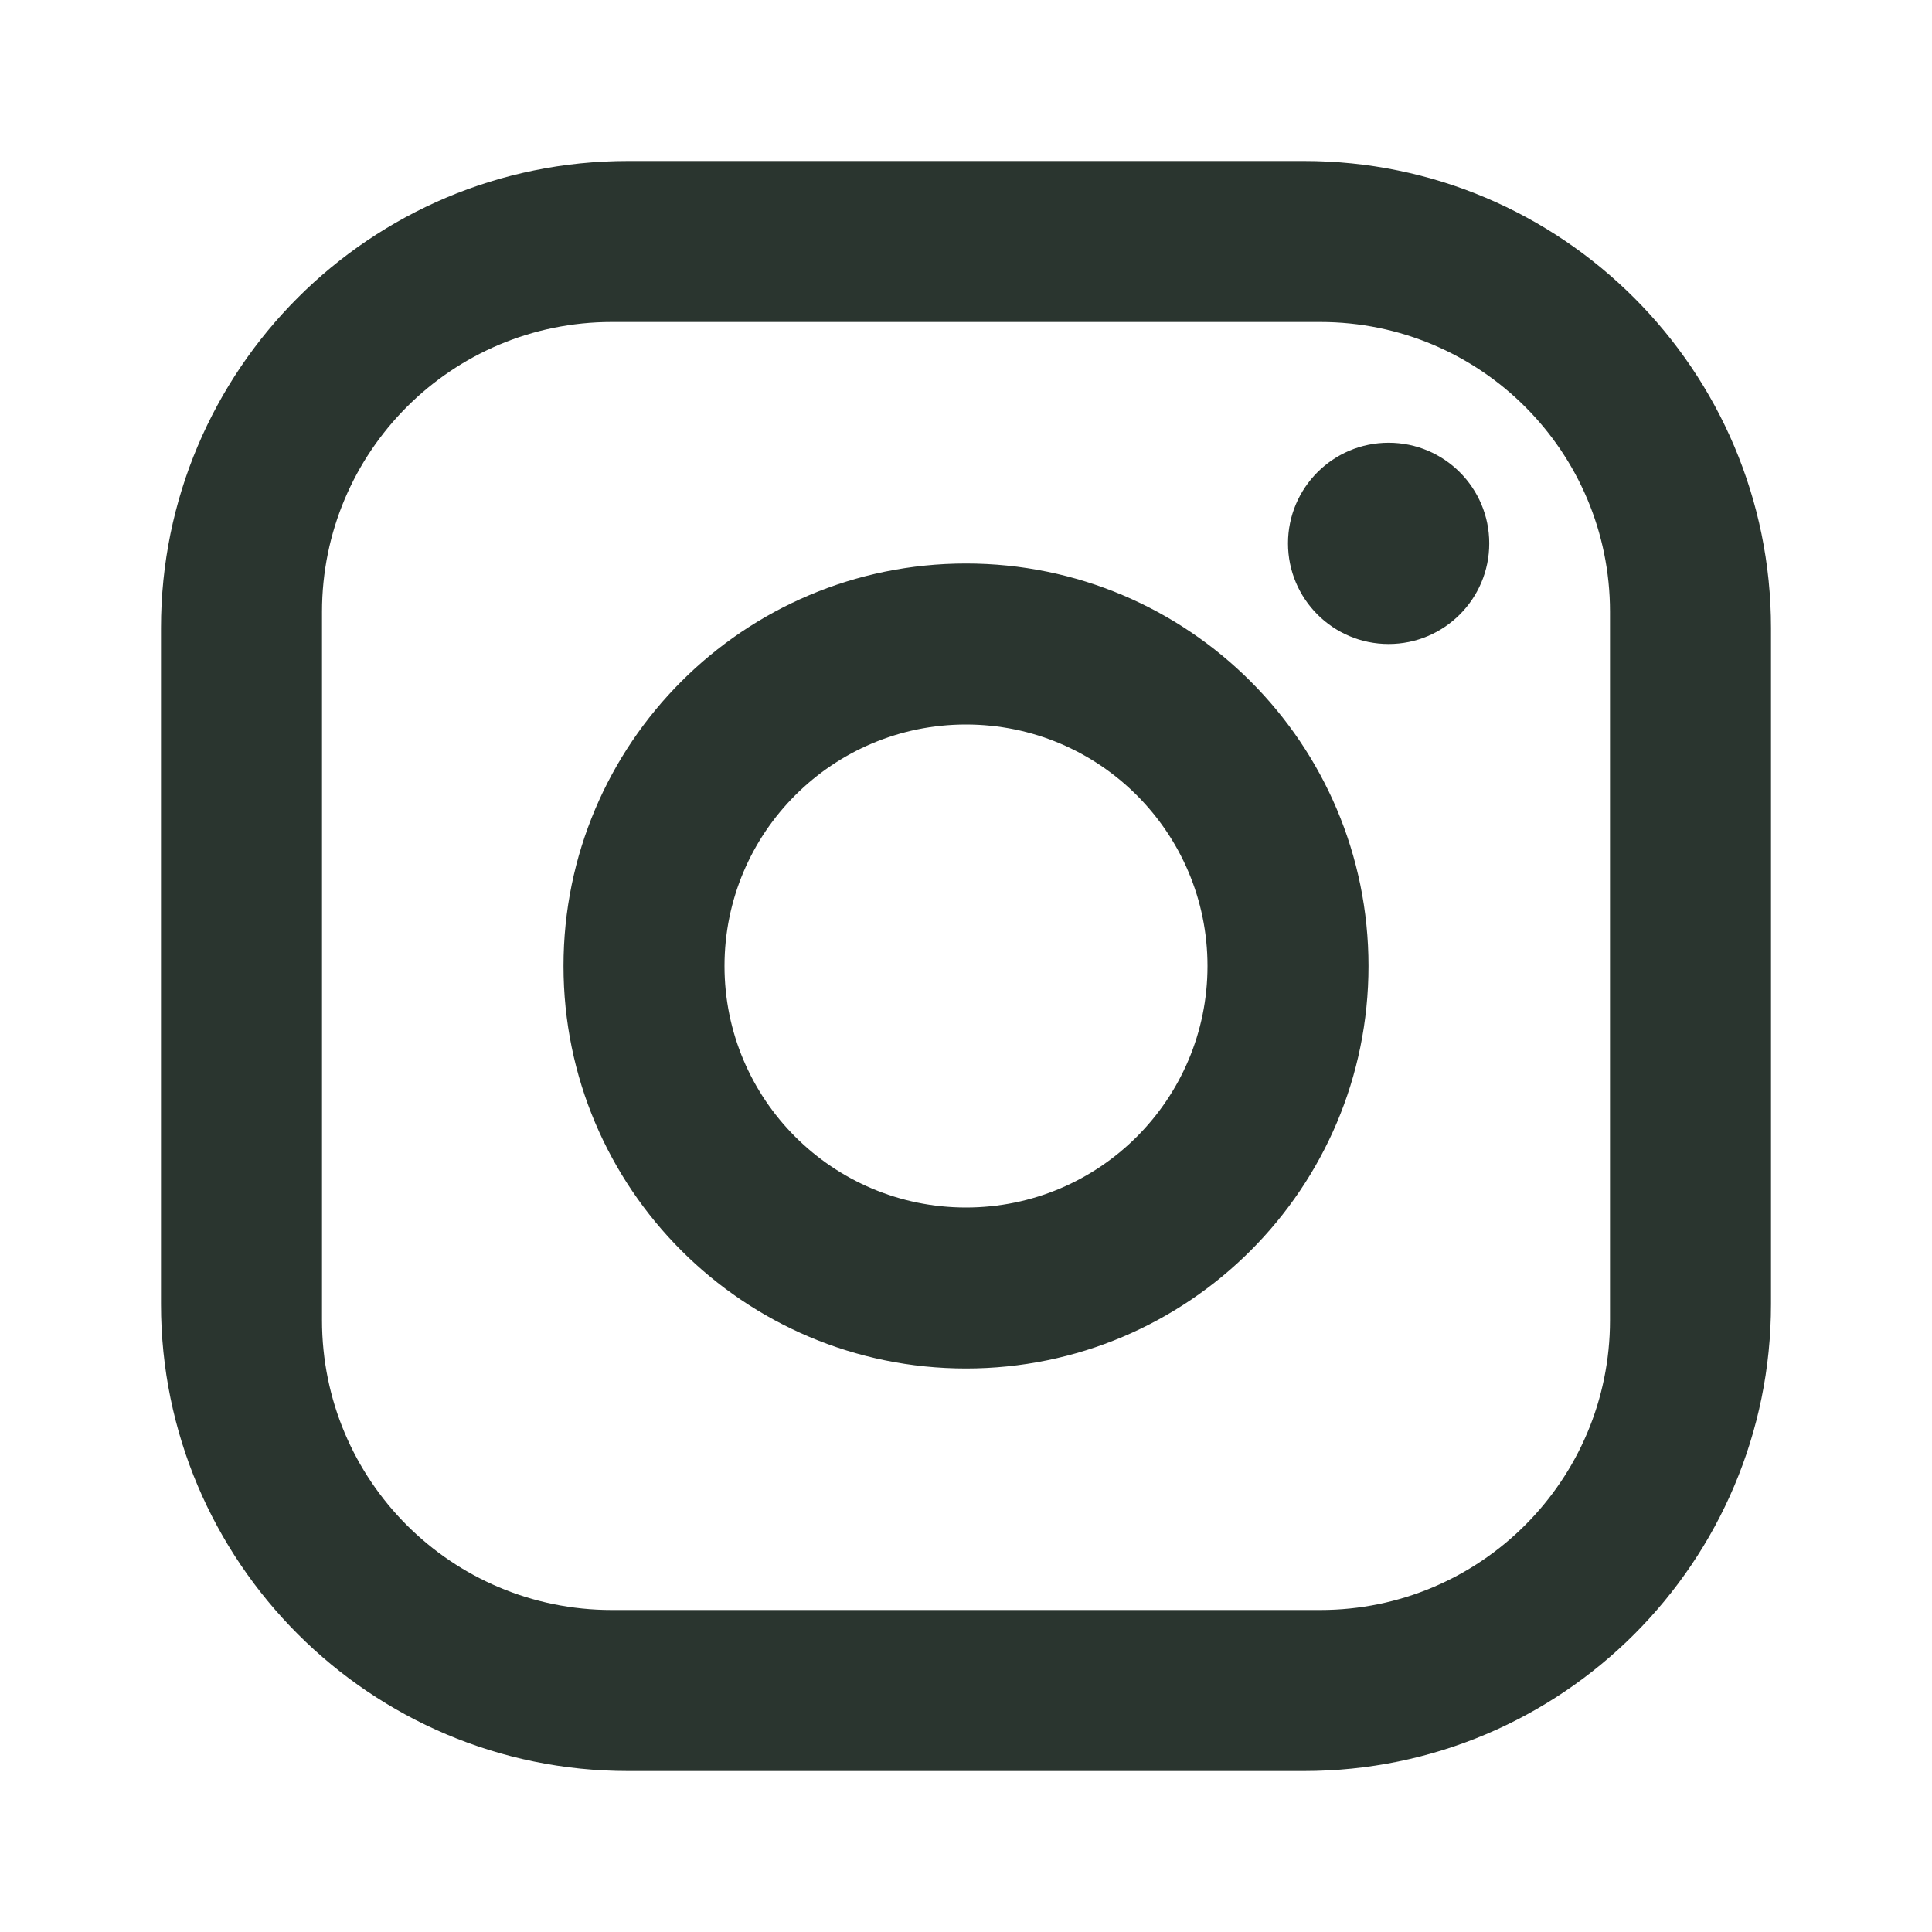
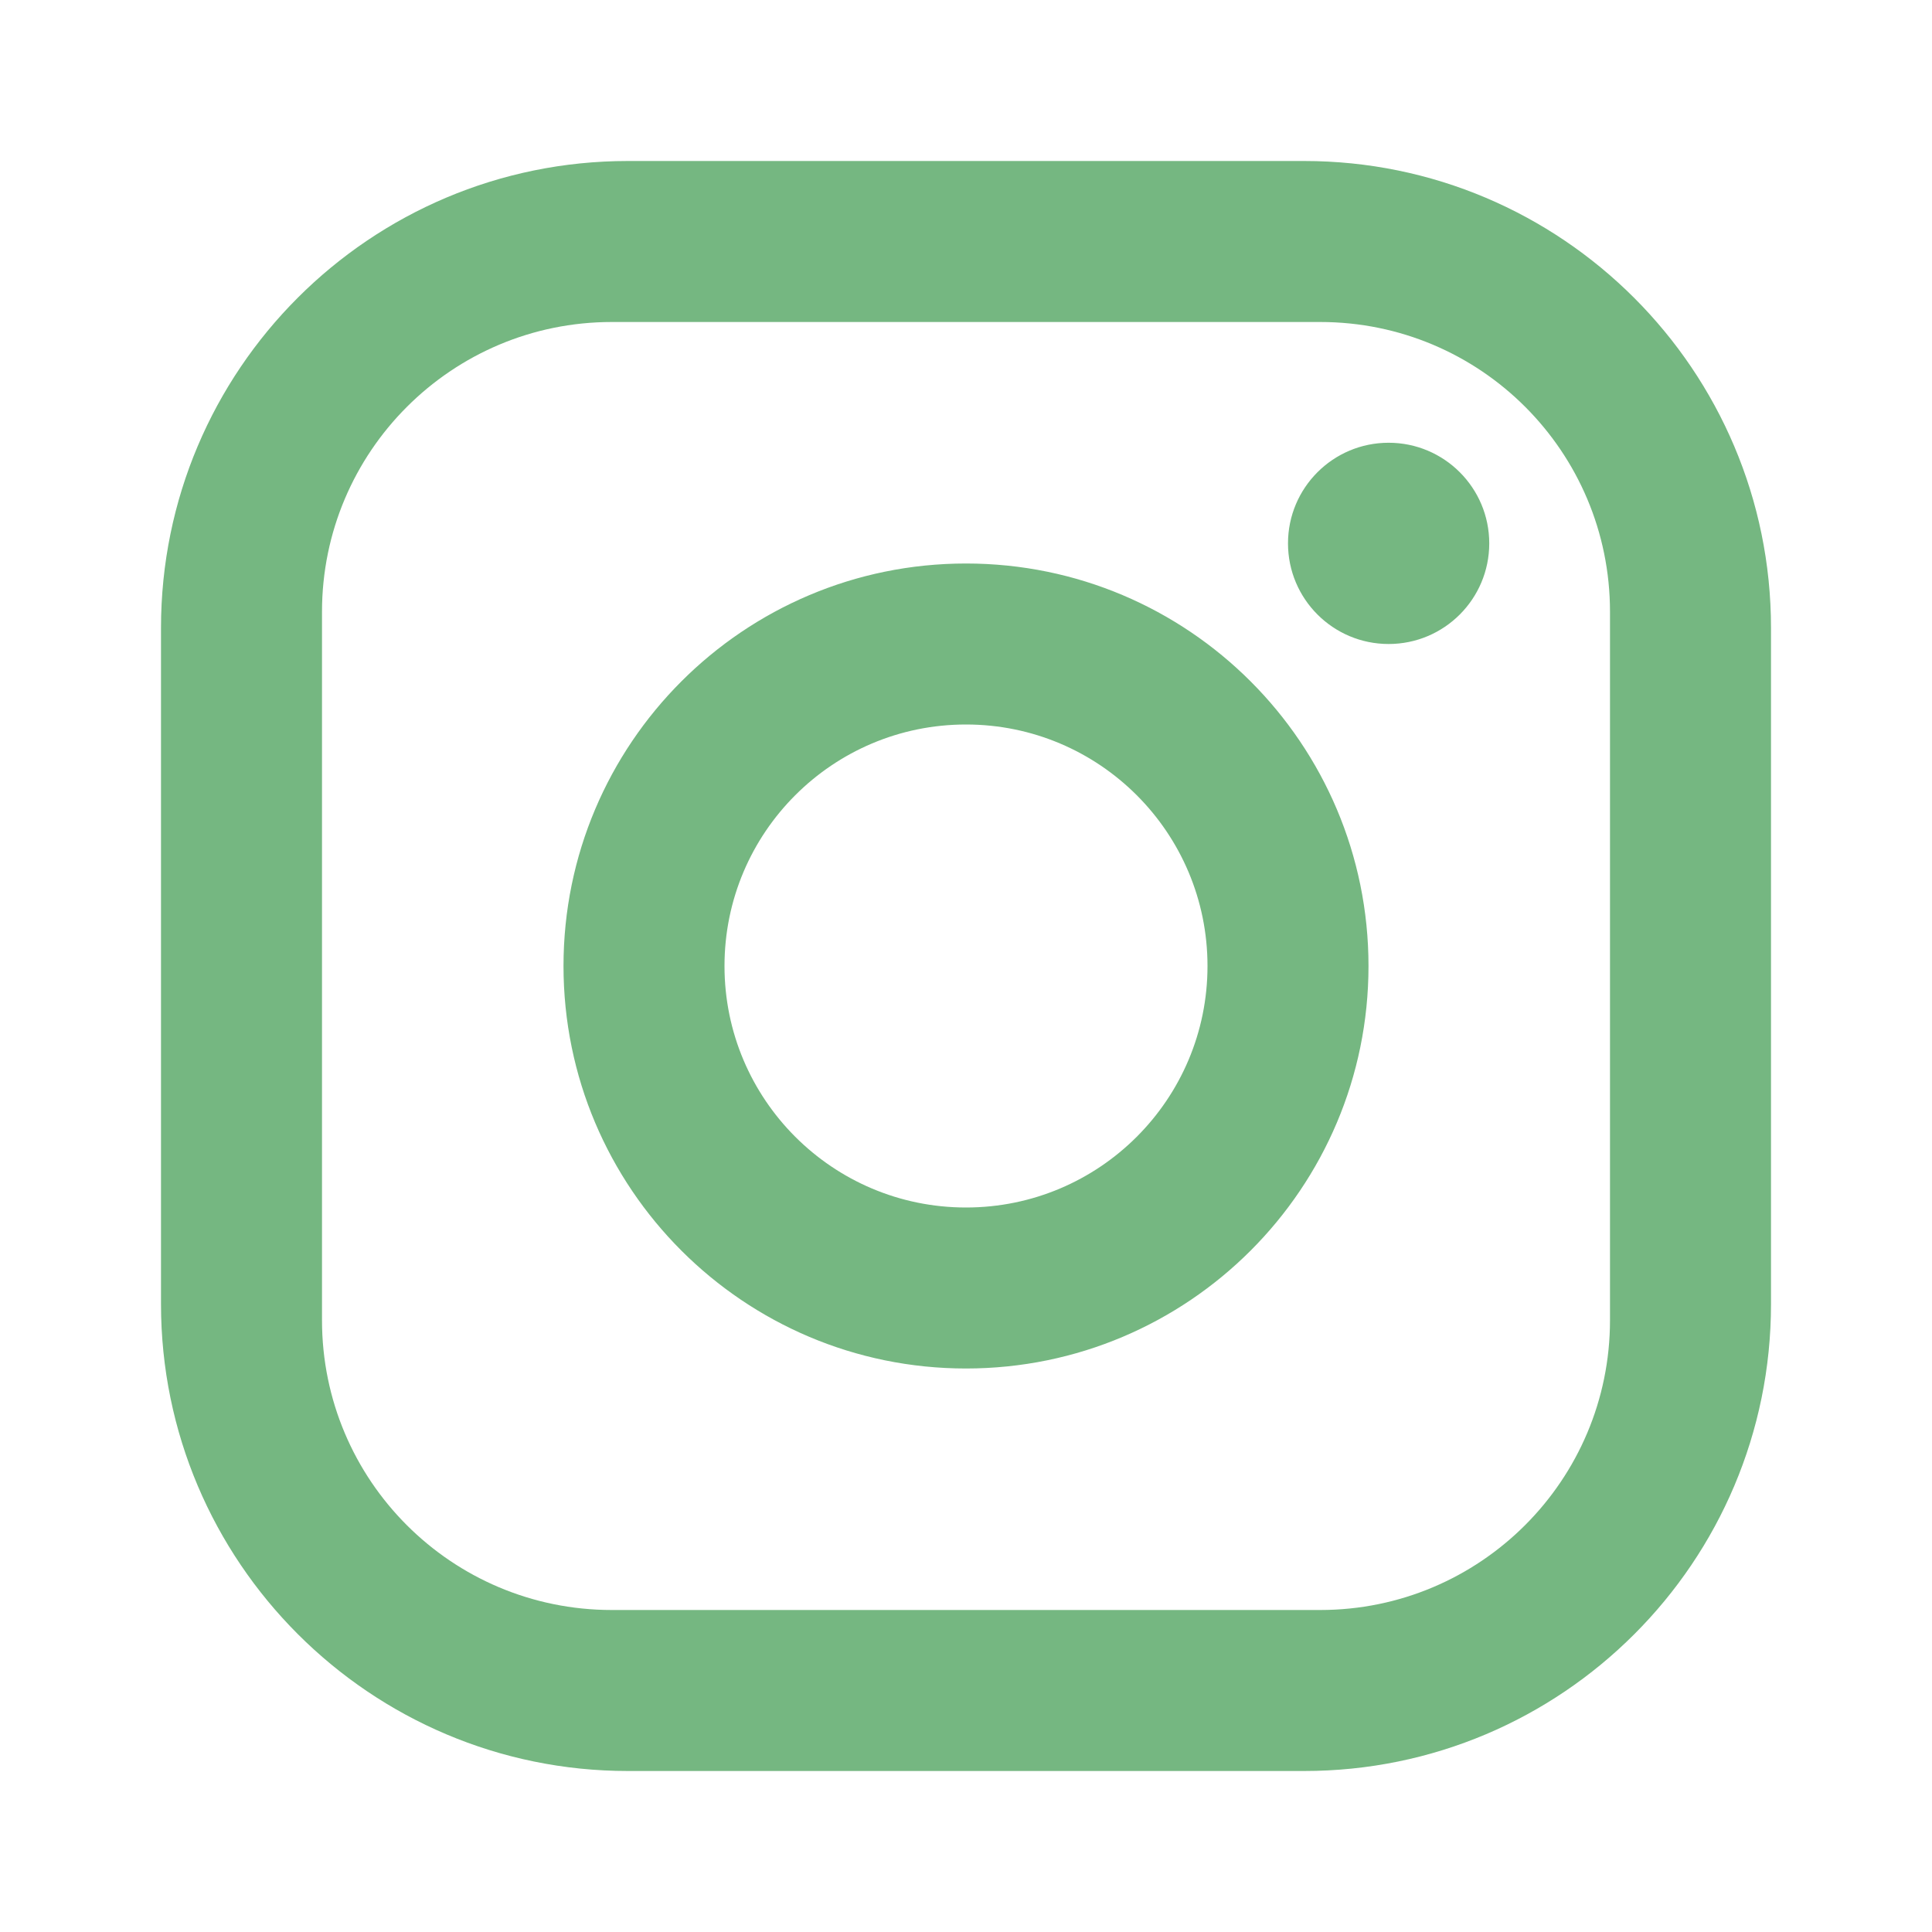
<svg xmlns="http://www.w3.org/2000/svg" width="24" height="24" viewBox="0 0 24 24">
-   <path fill="#2A352F" d="M7.8 2h8.4C19.4 2 22 4.6 22 7.8v8.4a5.8 5.8 0 0 1-5.8 5.8H7.8C4.6 22 2 19.4 2 16.2V7.8A5.8 5.8 0 0 1 7.8 2m-.2 2A3.6 3.6 0 0 0 4 7.6v8.8C4 18.39 5.61 20 7.6 20h8.8a3.6 3.6 0 0 0 3.6-3.6V7.6C20 5.61 18.39 4 16.4 4zm9.65 1.5a1.25 1.25 0 0 1 1.25 1.25A1.25 1.25 0 0 1 17.25 8A1.25 1.25 0 0 1 16 6.75a1.25 1.25 0 0 1 1.25-1.25M12 7a5 5 0 0 1 5 5a5 5 0 0 1-5 5a5 5 0 0 1-5-5a5 5 0 0 1 5-5m0 2a3 3 0 0 0-3 3a3 3 0 0 0 3 3a3 3 0 0 0 3-3a3 3 0 0 0-3-3" />
+   <path fill="#75B781" d="M7.8 2h8.4C19.4 2 22 4.6 22 7.8v8.4a5.8 5.8 0 0 1-5.8 5.8H7.8C4.6 22 2 19.4 2 16.2V7.8A5.8 5.8 0 0 1 7.8 2m-.2 2A3.6 3.6 0 0 0 4 7.6v8.8C4 18.39 5.61 20 7.6 20h8.8a3.6 3.6 0 0 0 3.6-3.6V7.6C20 5.61 18.39 4 16.4 4zm9.65 1.5a1.25 1.25 0 0 1 1.25 1.25A1.25 1.25 0 0 1 17.25 8A1.25 1.25 0 0 1 16 6.75a1.25 1.25 0 0 1 1.25-1.25M12 7a5 5 0 0 1 5 5a5 5 0 0 1-5 5a5 5 0 0 1-5-5a5 5 0 0 1 5-5m0 2a3 3 0 0 0-3 3a3 3 0 0 0 3 3a3 3 0 0 0 3-3a3 3 0 0 0-3-3" />
</svg>
